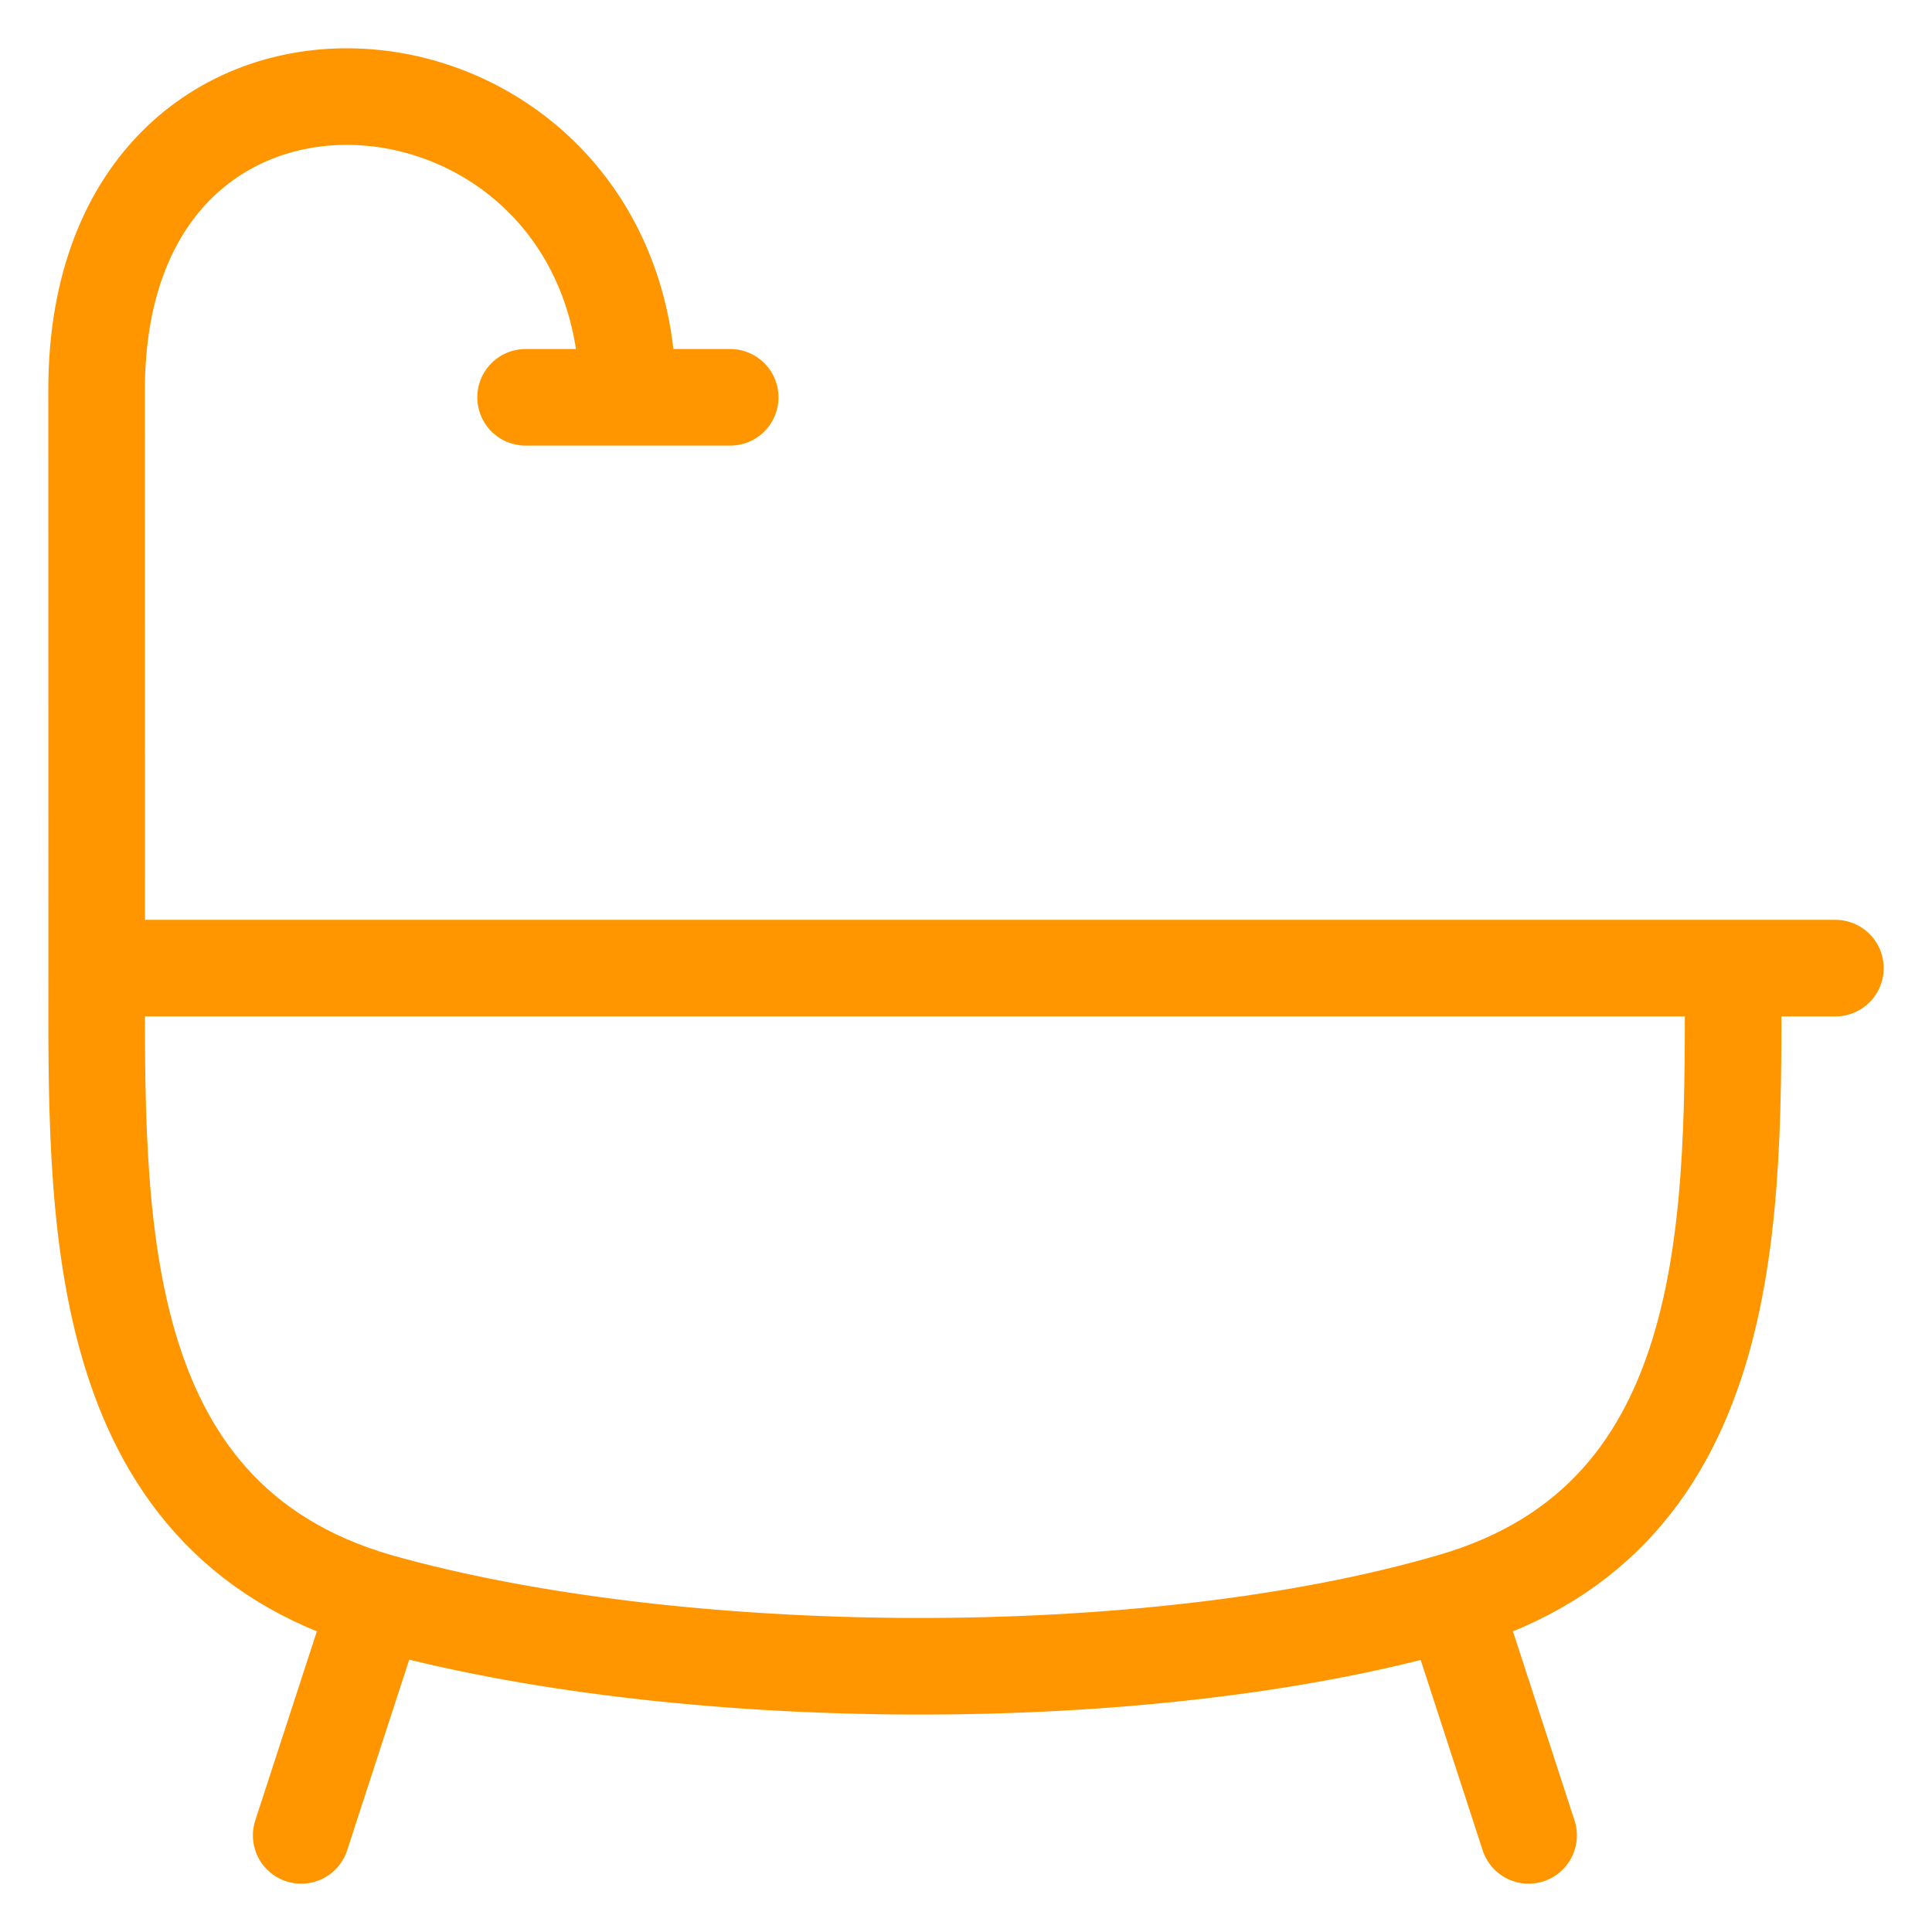
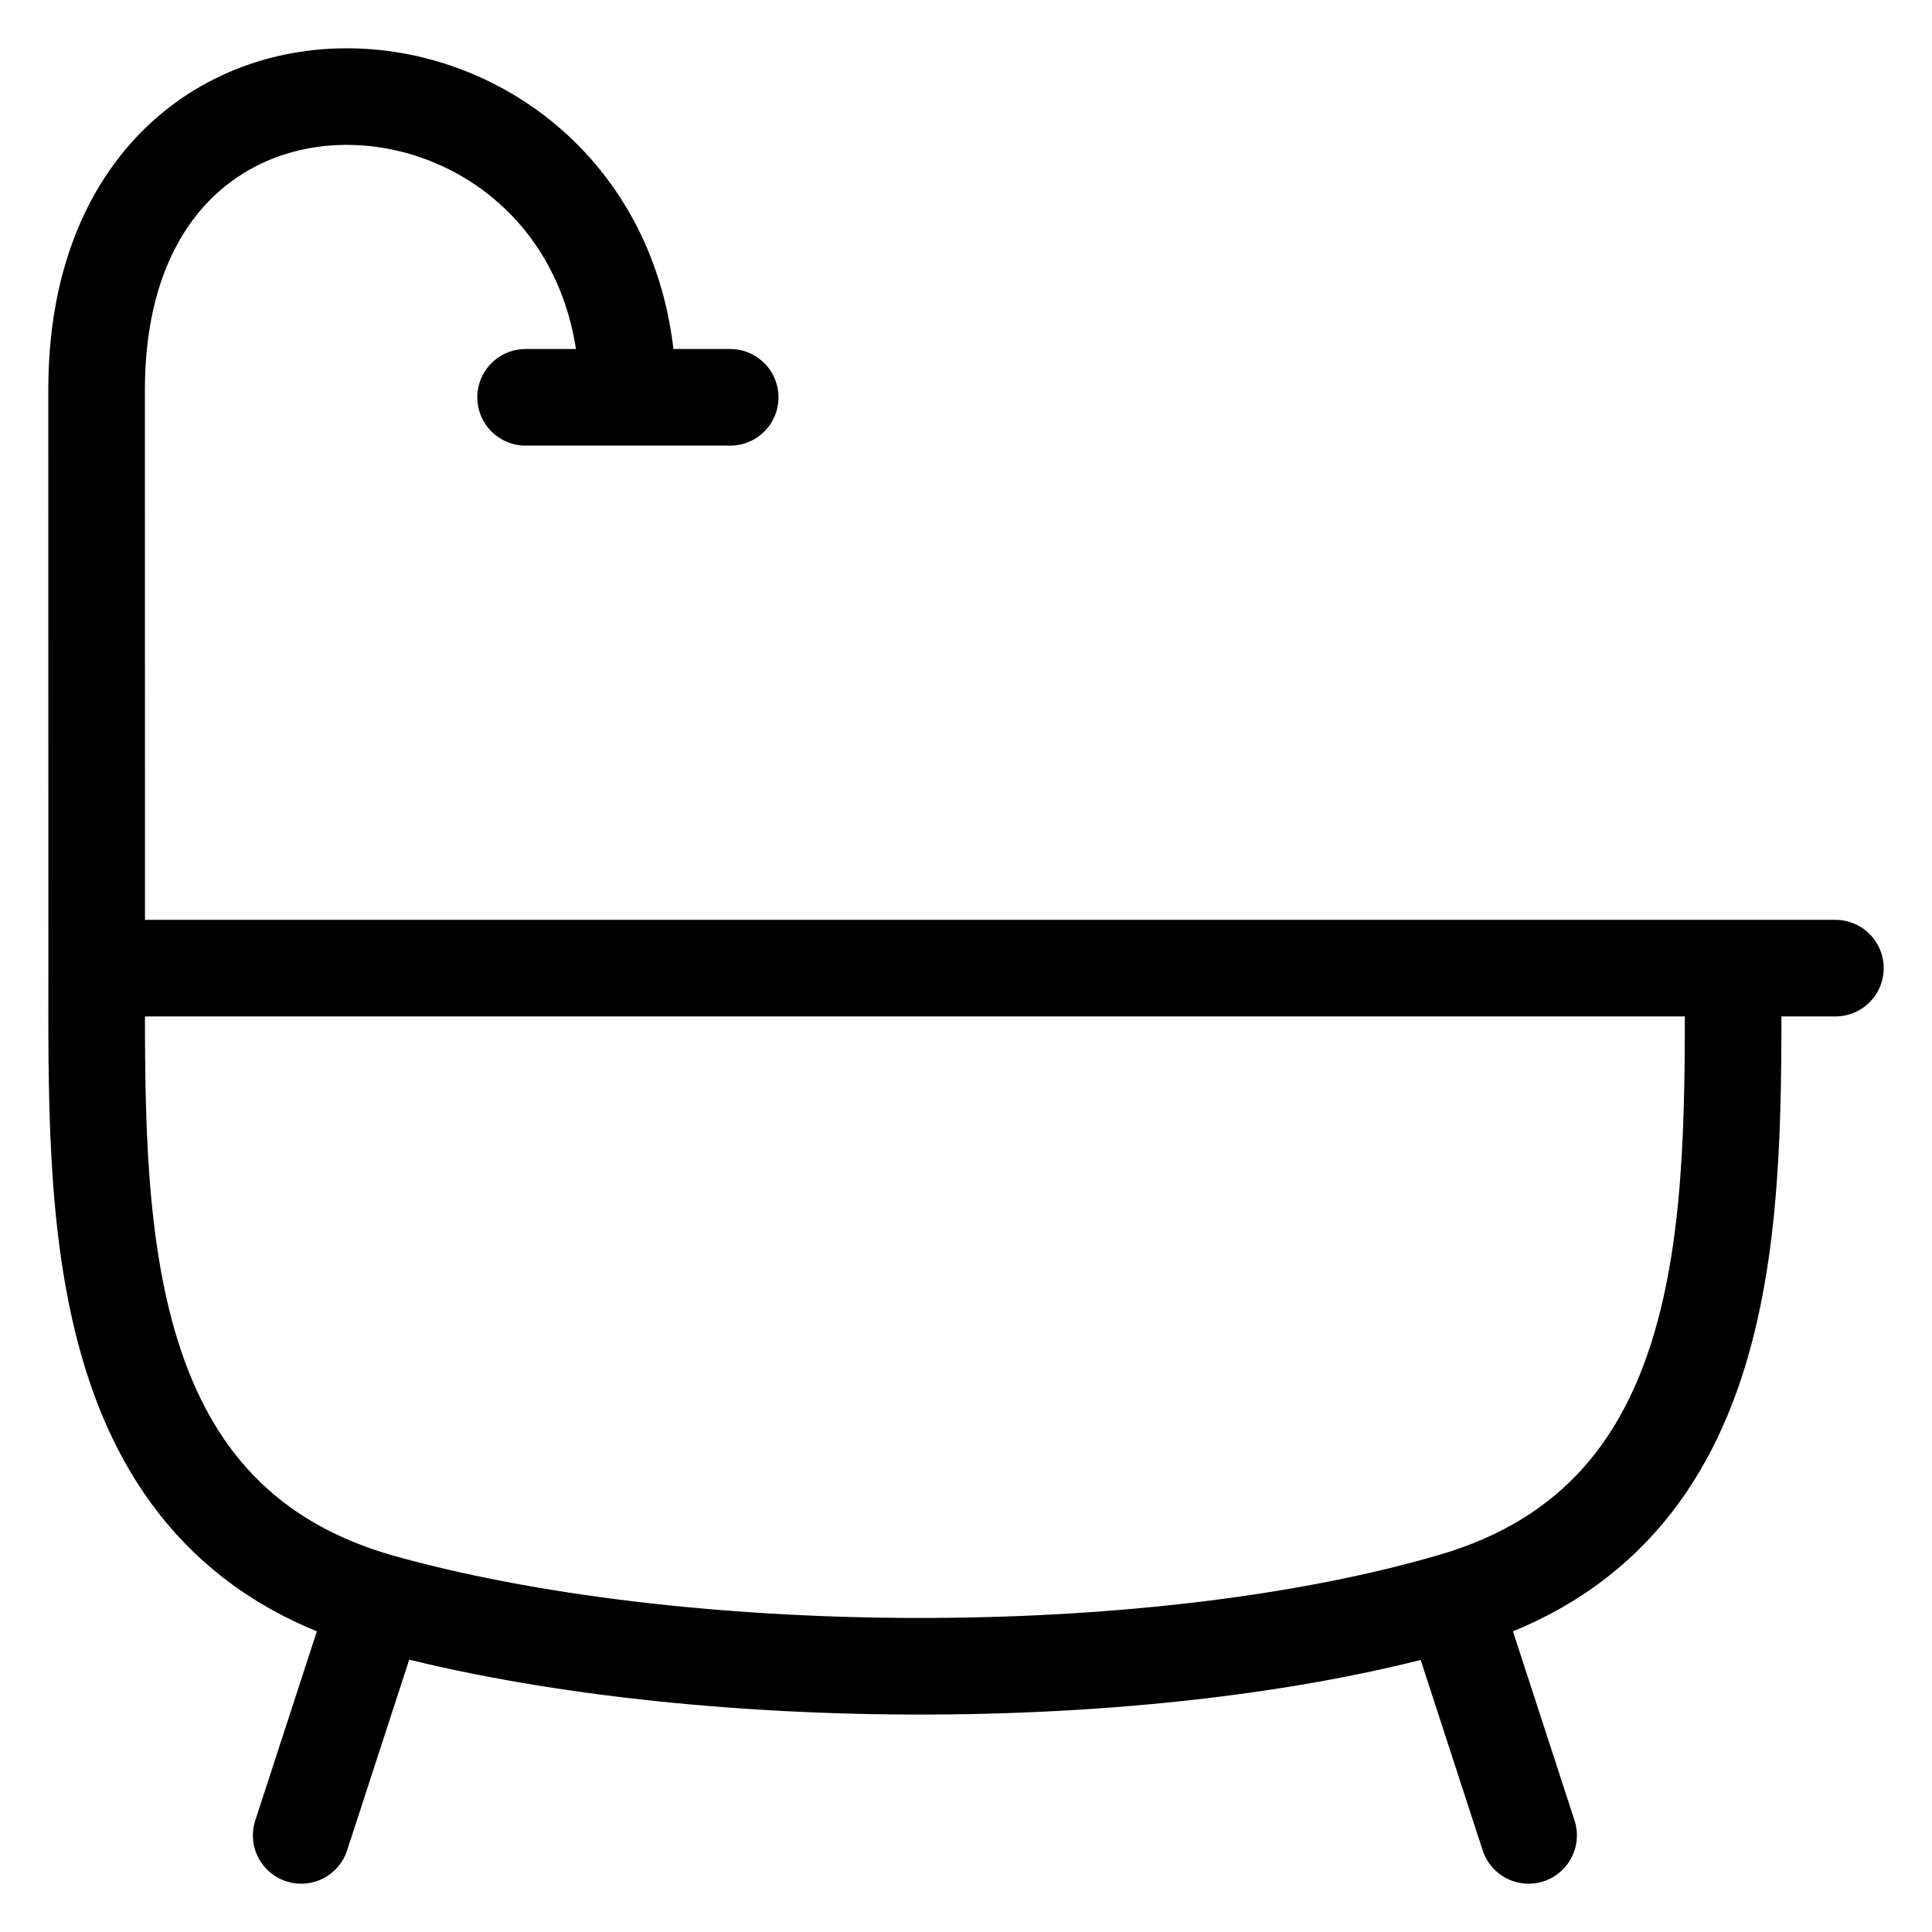
<svg xmlns="http://www.w3.org/2000/svg" width="40" height="40" viewBox="0 0 40 40" fill="none">
-   <path d="M38 20.044H35.882M35.882 20.044H2.002M35.882 20.044C35.882 25.044 36.074 31.408 30.07 33.154M2.002 20.044L2 8.074C2 -0.6 13 0.524 13 8.226M2.002 20.044C2.002 25.044 1.808 31.408 7.814 33.154M30.07 33.154C23.782 34.992 13.98 34.9 7.814 33.154M30.07 33.154L31.648 38M13 8.226H15.118M13 8.226H10.882M7.814 33.154L6.236 38" stroke="#FF9600" stroke-width="2" stroke-linecap="round" stroke-linejoin="round" />
+   <path d="M38 20.044H35.882M35.882 20.044H2.002M35.882 20.044C35.882 25.044 36.074 31.408 30.07 33.154M2.002 20.044L2 8.074C2 -0.6 13 0.524 13 8.226M2.002 20.044C2.002 25.044 1.808 31.408 7.814 33.154M30.07 33.154C23.782 34.992 13.98 34.9 7.814 33.154M30.07 33.154L31.648 38M13 8.226H15.118M13 8.226H10.882M7.814 33.154L6.236 38" stroke="currentColor" stroke-width="2" stroke-linecap="round" stroke-linejoin="round" />
</svg>
